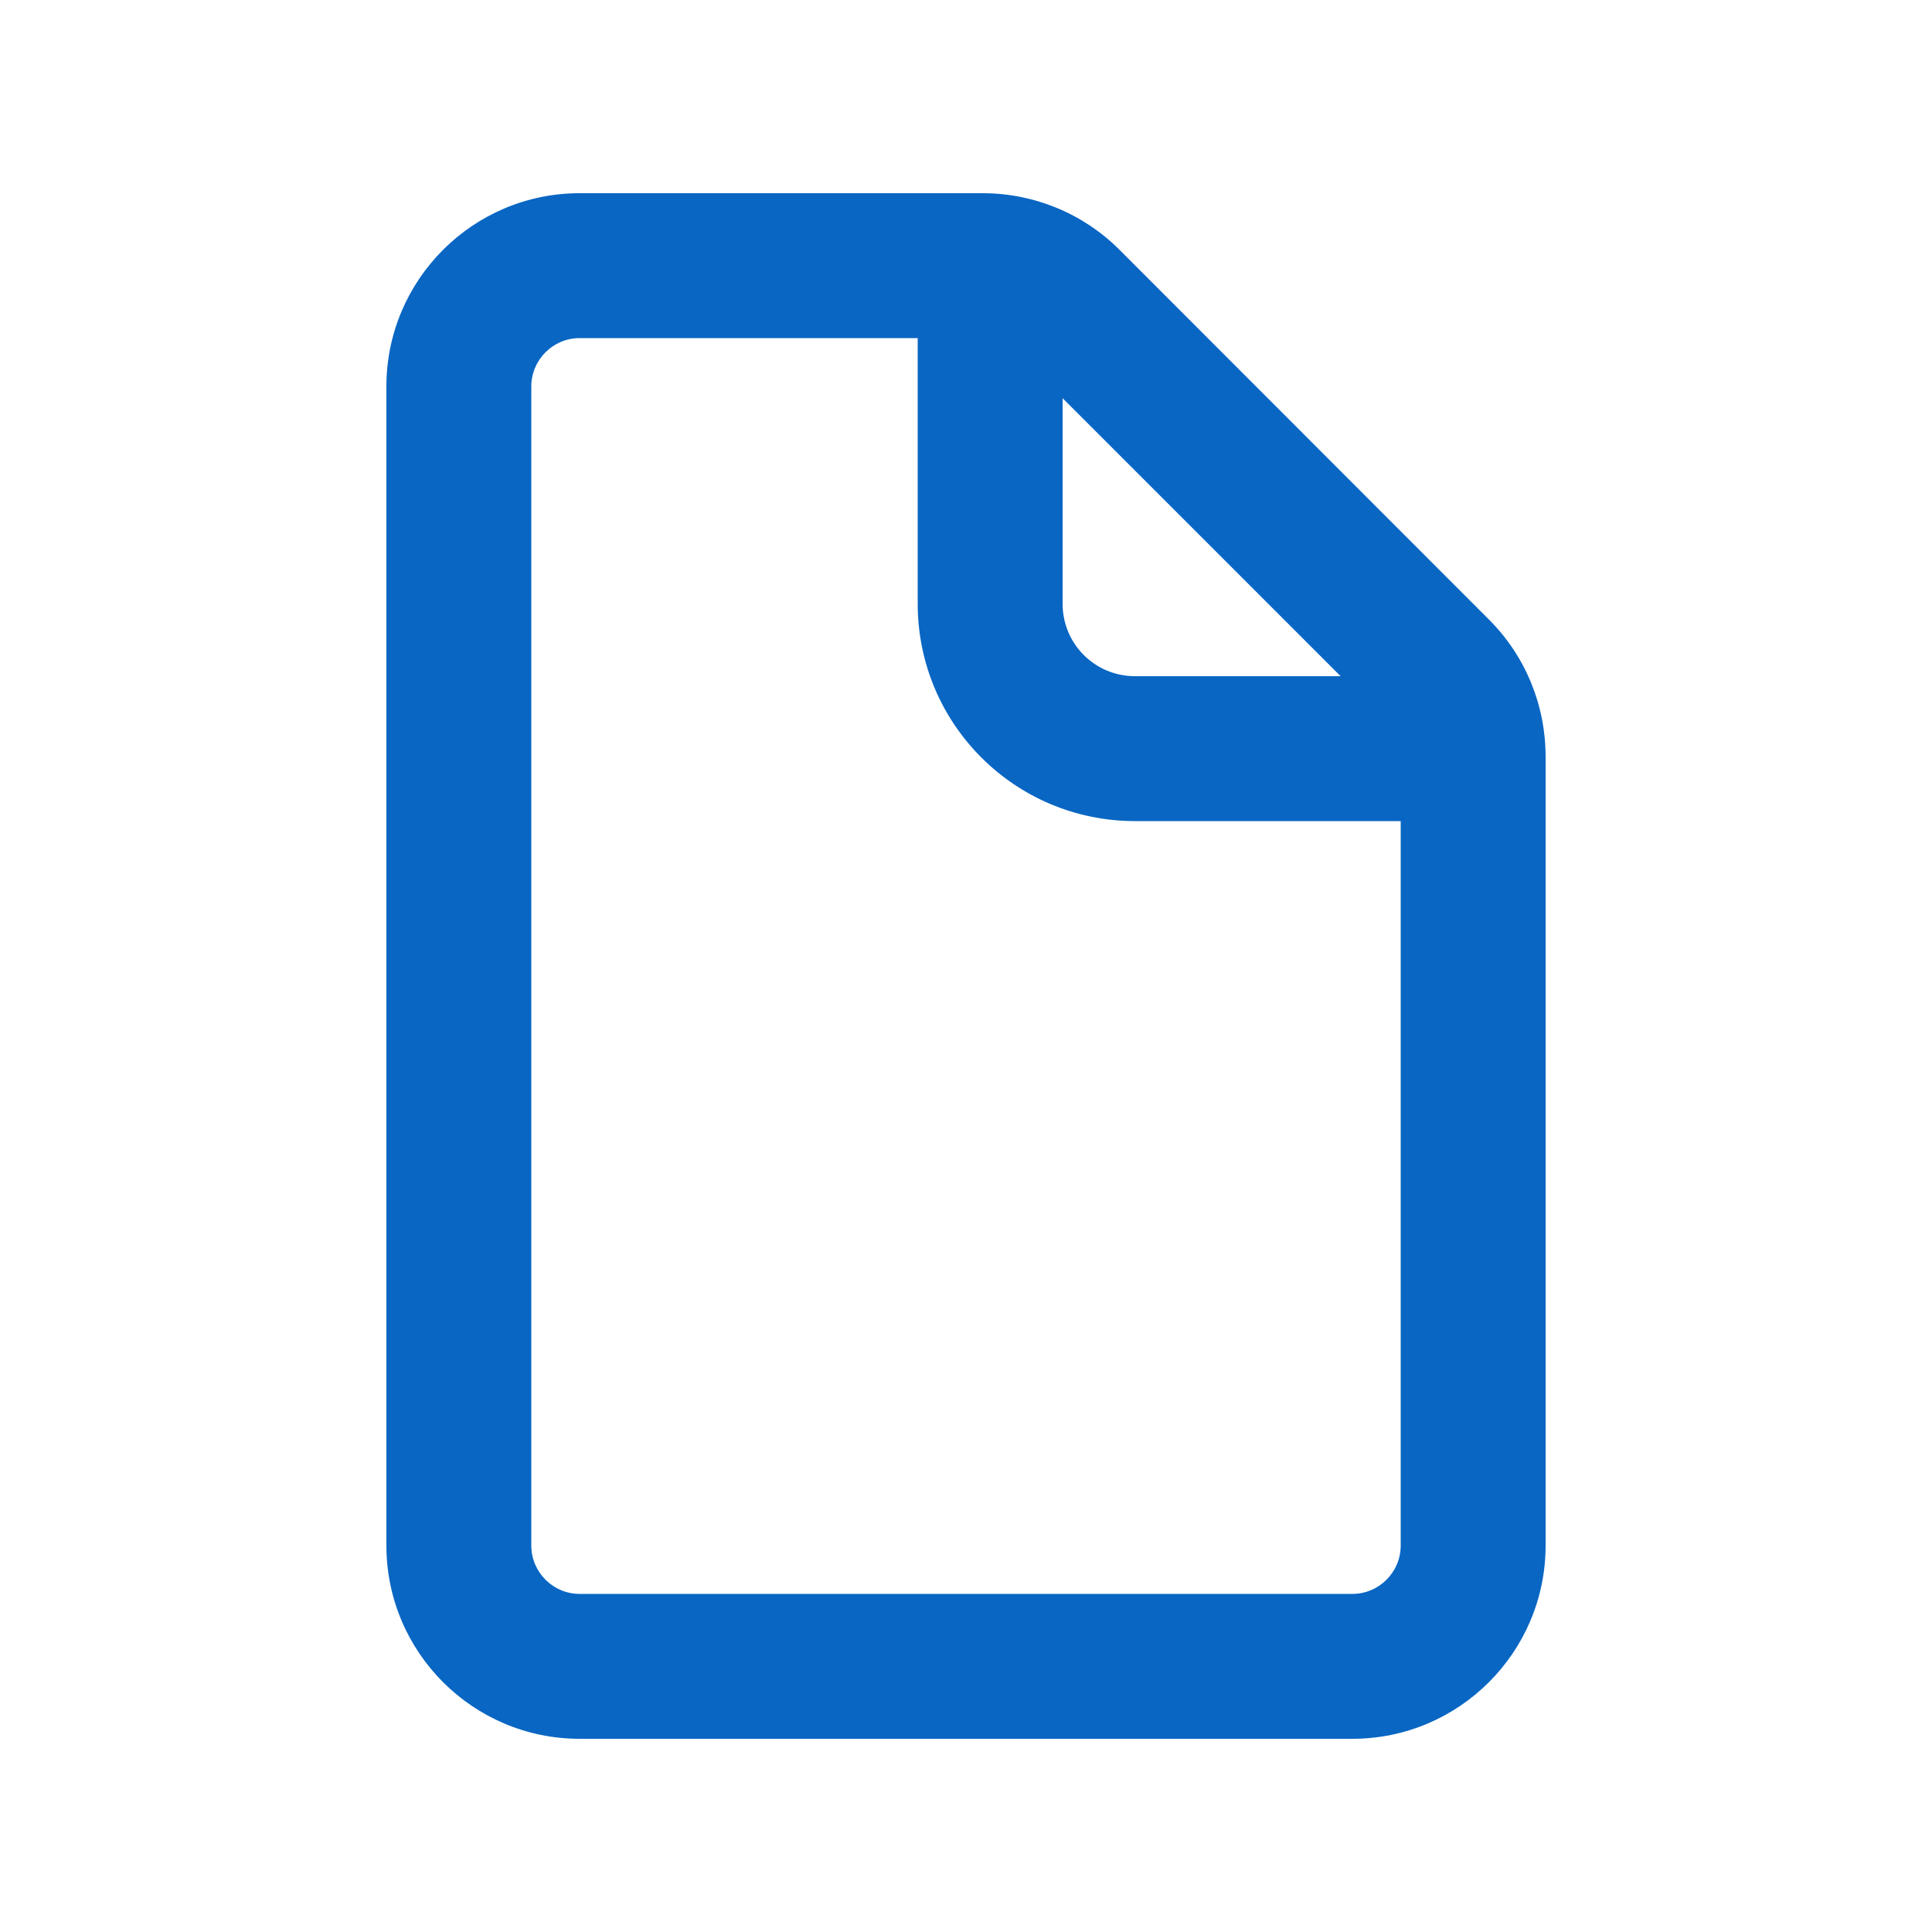
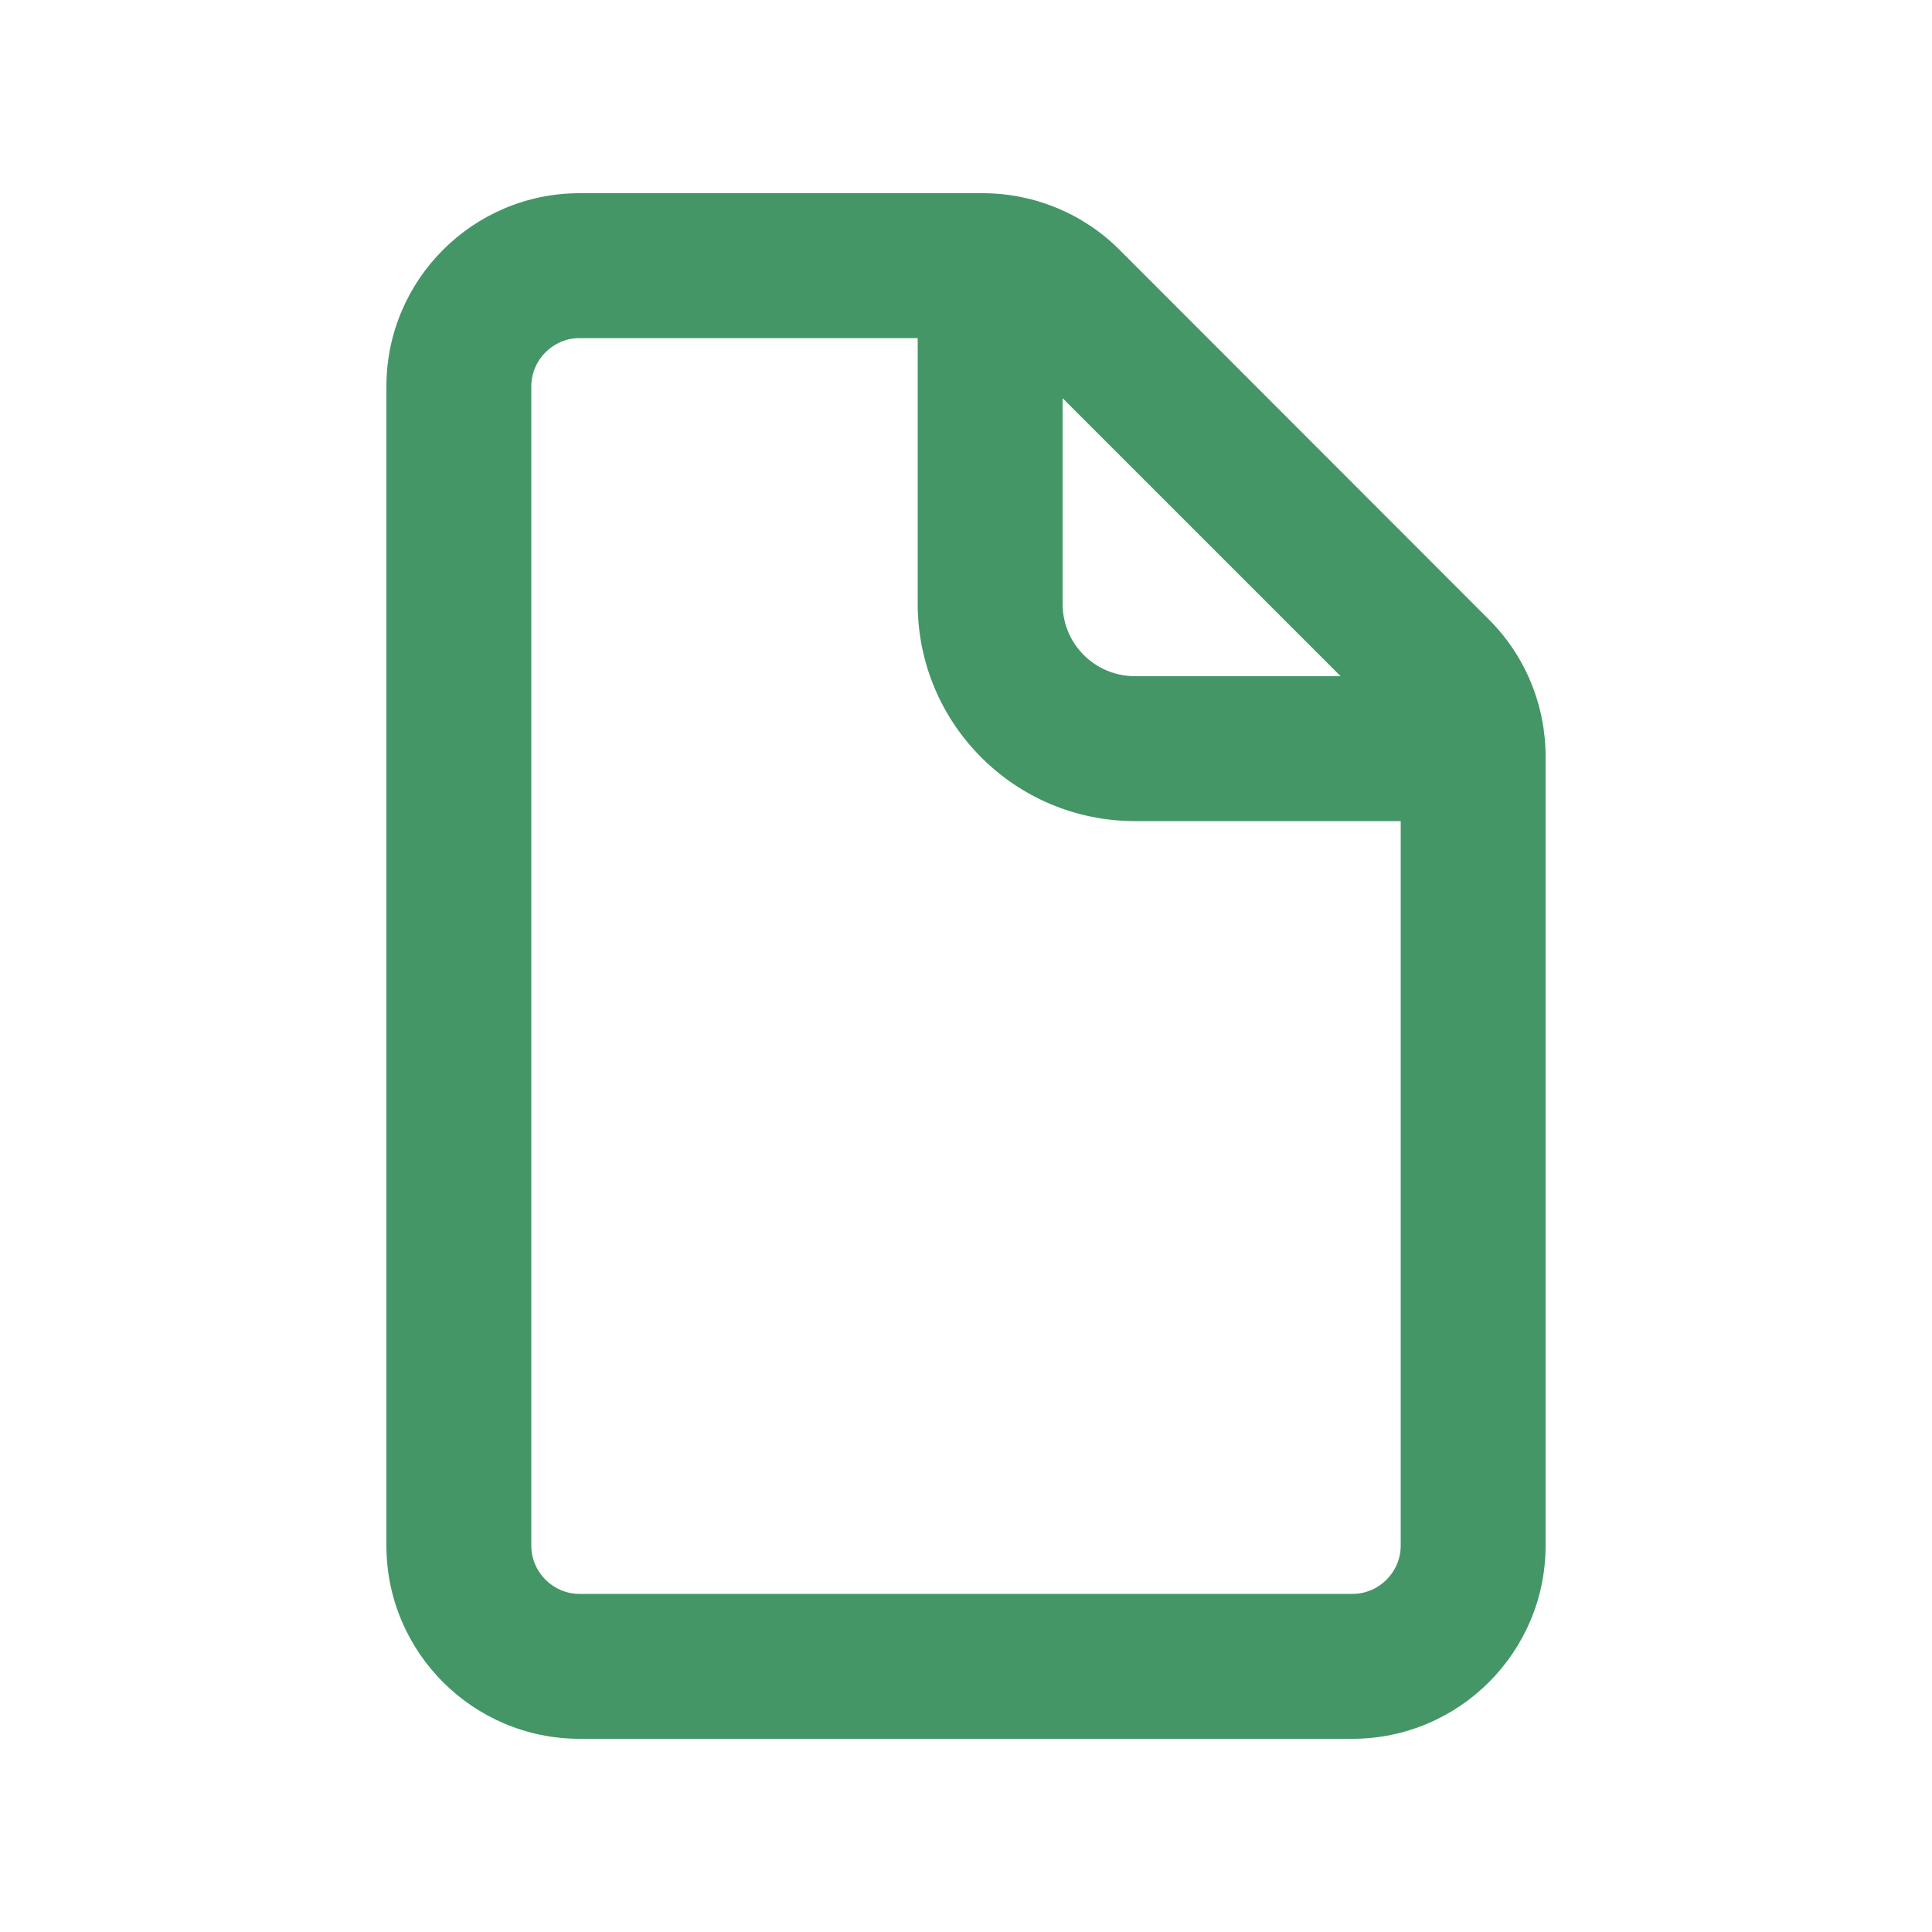
<svg xmlns="http://www.w3.org/2000/svg" viewBox="0 0 640 640">
-   <path fill="hsl(210, 91%, 40%)" d="M304 112H192c-8.8 0-16 7.2-16 16v384c0 8.8 7.2 16 16 16h256c8.8 0 16-7.2 16-16V272h-88c-39.8 0-72-32.2-72-72zm140.1 112L352 131.9V200c0 13.3 10.7 24 24 24zM128 128c0-35.3 28.7-64 64-64h133.5c17 0 33.3 6.7 45.3 18.7l122.5 122.6c12 12 18.7 28.3 18.7 45.3V512c0 35.3-28.7 64-64 64H192c-35.3 0-64-28.7-64-64z" />
+   <path fill="#449667" d="M304 112H192c-8.8 0-16 7.2-16 16v384c0 8.8 7.2 16 16 16h256c8.8 0 16-7.2 16-16V272h-88c-39.8 0-72-32.2-72-72zm140.1 112L352 131.9V200c0 13.3 10.7 24 24 24zM128 128c0-35.3 28.7-64 64-64h133.5c17 0 33.3 6.7 45.3 18.7l122.5 122.6c12 12 18.7 28.3 18.7 45.3V512c0 35.3-28.7 64-64 64H192c-35.3 0-64-28.7-64-64z" />
</svg>
